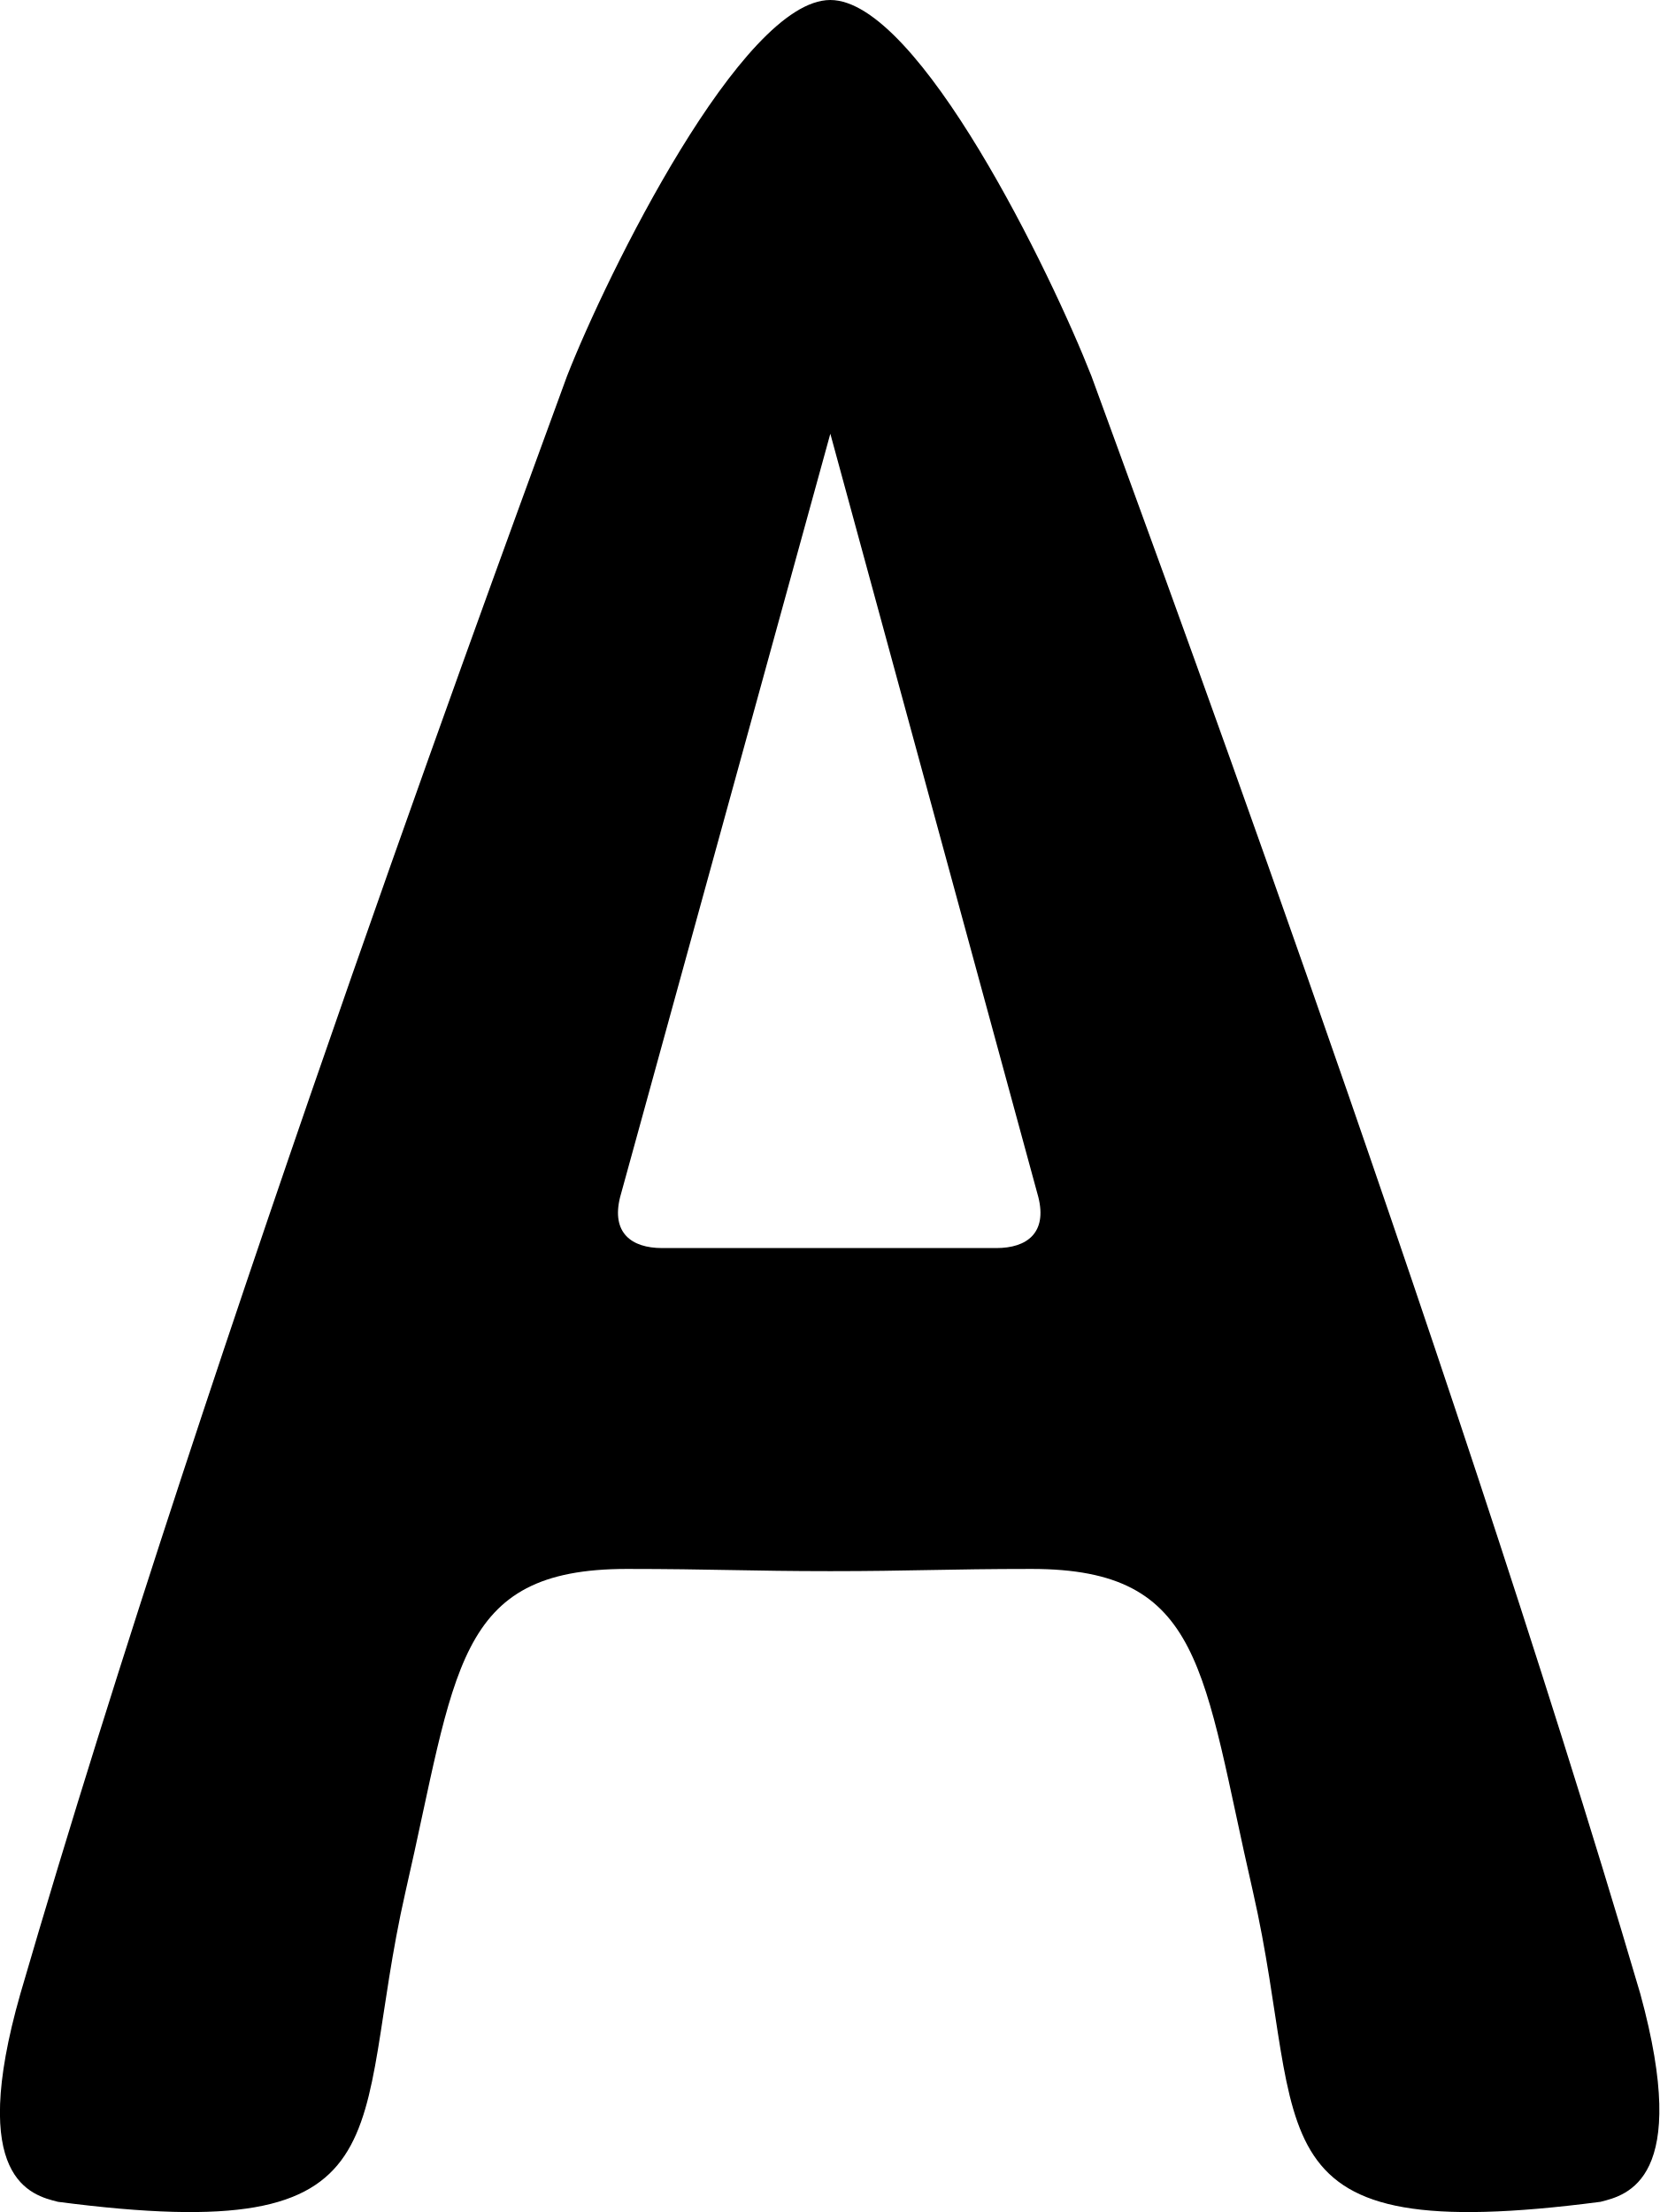
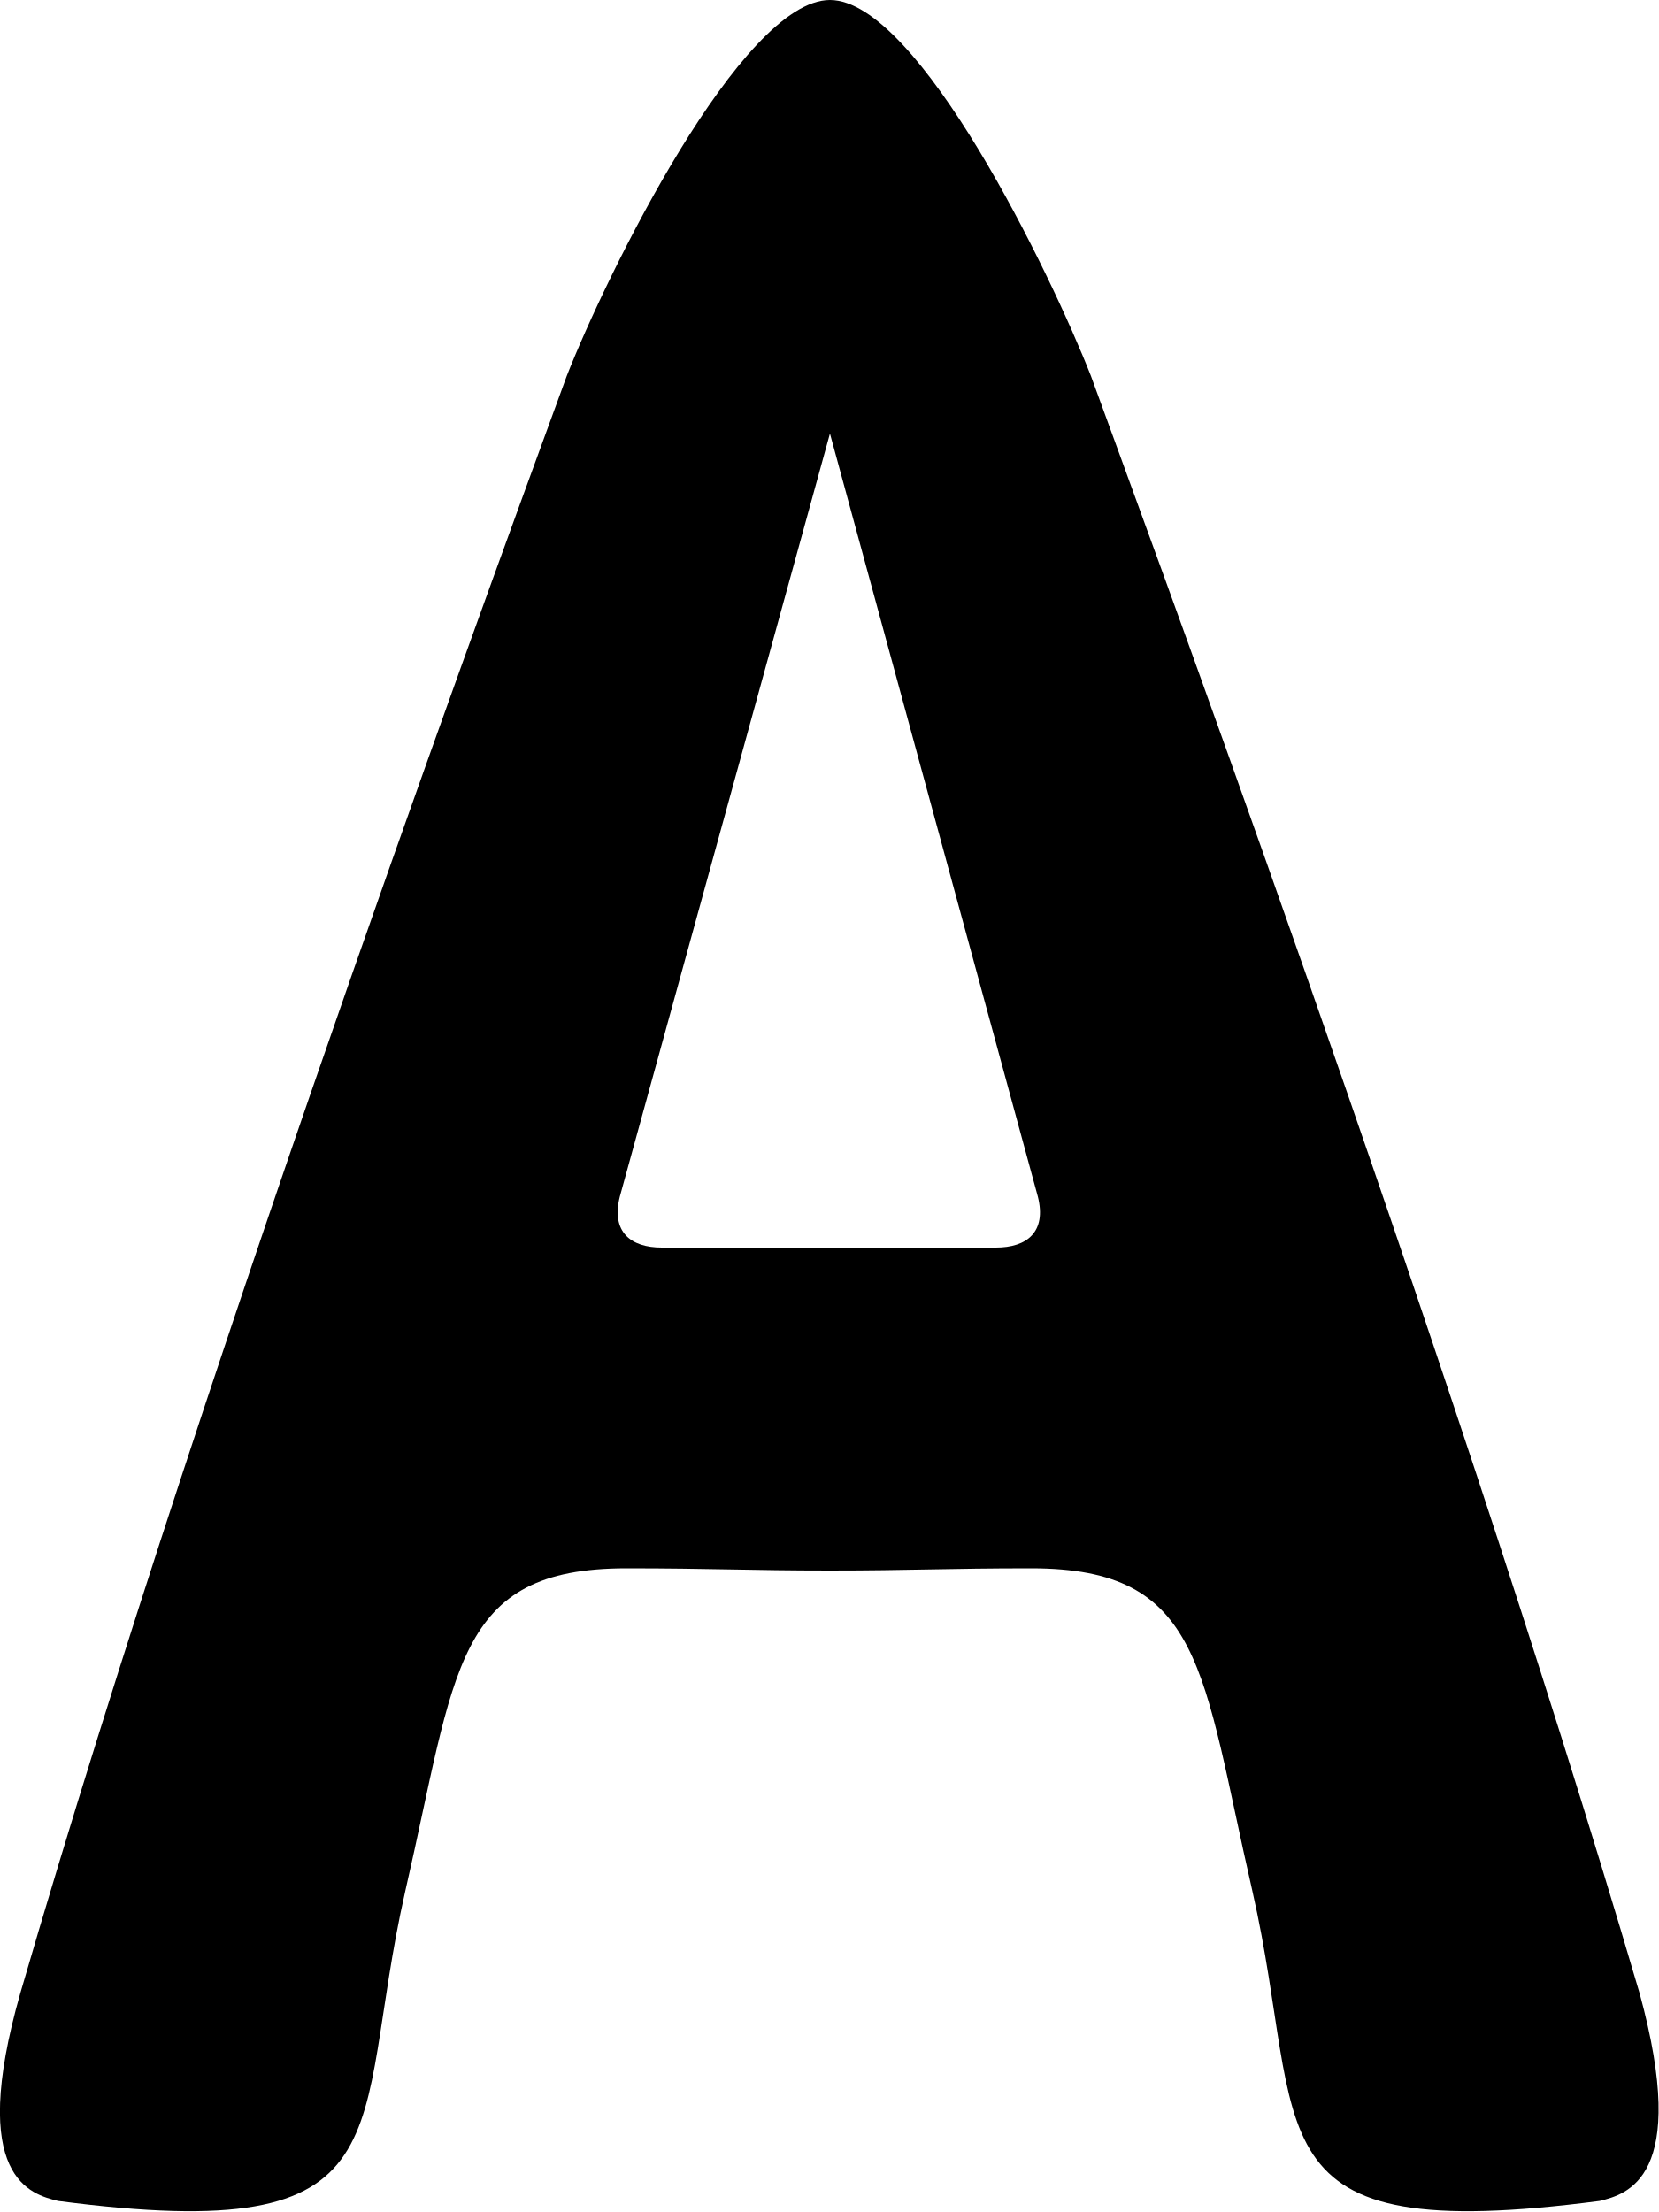
- <svg xmlns="http://www.w3.org/2000/svg" version="1.1" id="Layer_2_00000098917429815362816250000013689750864772693143_" style="style=&quot;enable-background:new 0 0 200.0 100.0&quot;" viewBox="22.48 0 74.98 99.96">
+ <svg xmlns="http://www.w3.org/2000/svg" version="1.1" id="Layer_2_00000098917429815362816250000013689750864772693143_" style="style=&quot;enable-background:new 0 0 200.0 100.0&quot;" viewBox="22.48 0 75 100">
  <g id="Layer_1-2">
-     <path fill="#00000" d="M96.6,90.1C87.8,60.2,73.5,21.7,71.8,17C70,12.4,64,0,60,0S49.9,12.4,48.1,17c-1.7,4.7-16,43.2-24.7,73.1   c-2.4,8.4,0.5,9.1,1.7,9.4c16.1,2.1,13.2-3,15.7-14c2.3-10,2.2-14.6,10-14.6c3.8,0,5.6,0.1,9.2,0.1c3.6,0,5.3-0.1,9.1-0.1   c7.8,0,7.7,4.6,10,14.6c2.5,11-0.4,16.1,15.7,14C96,99.2,98.9,98.5,96.6,90.1z M67.5,56.4H52.4c-1.4,0-2.3-0.7-1.9-2.3L60,19.6   l9.4,34.5C69.8,55.7,68.9,56.4,67.5,56.4z" />
+     <path fill="#00000" d="M96.6,90.1C87.8,60.2,73.5,21.7,71.8,17C70,12.4,64,0,60,0S49.9,12.4,48.1,17c-1.7,4.7-16,43.2-24.7,73.1            c-2.4,8.4,0.5,9.1,1.7,9.4c16.1,2.1,13.2-3,15.7-14c2.3-10,2.2-14.6,10-14.6c3.8,0,5.6,0.1,9.2,0.1c3.6,0,5.3-0.1,9.1-0.1            c7.8,0,7.7,4.6,10,14.6c2.5,11-0.4,16.1,15.7,14C96,99.2,98.9,98.5,96.6,90.1z M67.5,56.4H52.4c-1.4,0-2.3-0.7-1.9-2.3L60,19.6            l9.4,34.5C69.8,55.7,68.9,56.4,67.5,56.4z">
+     </path>
  </g>
</svg>
